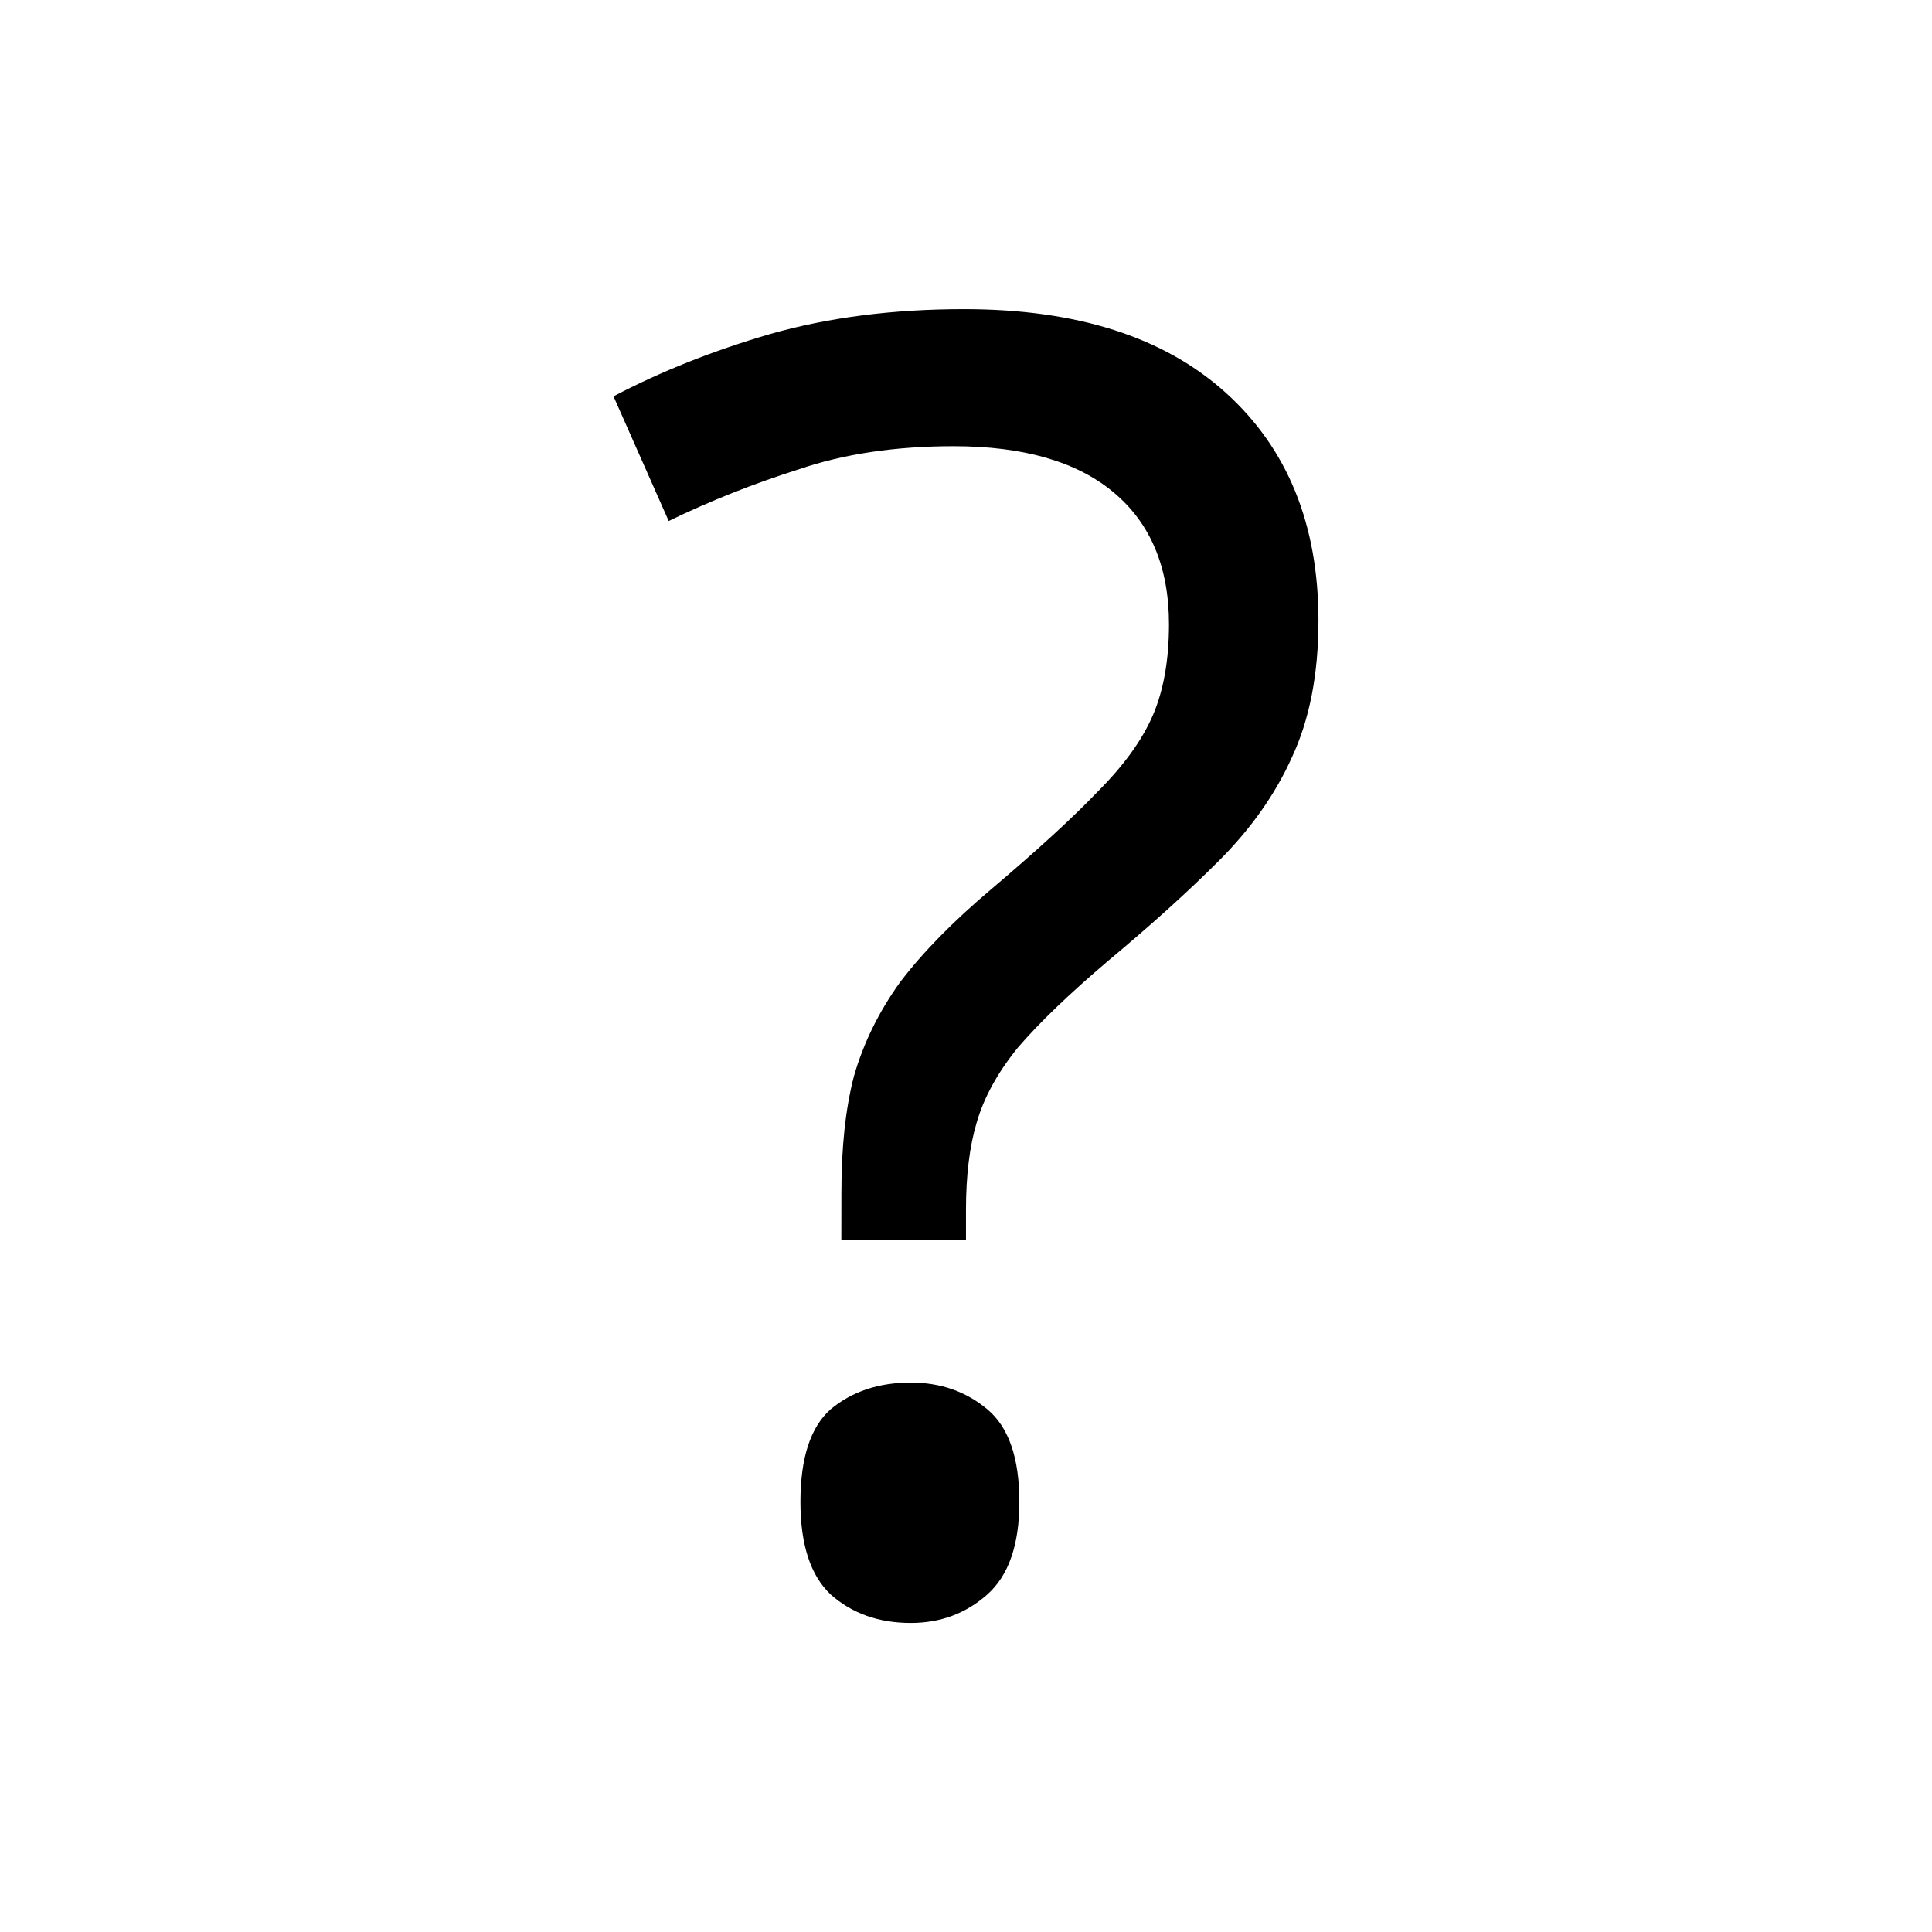
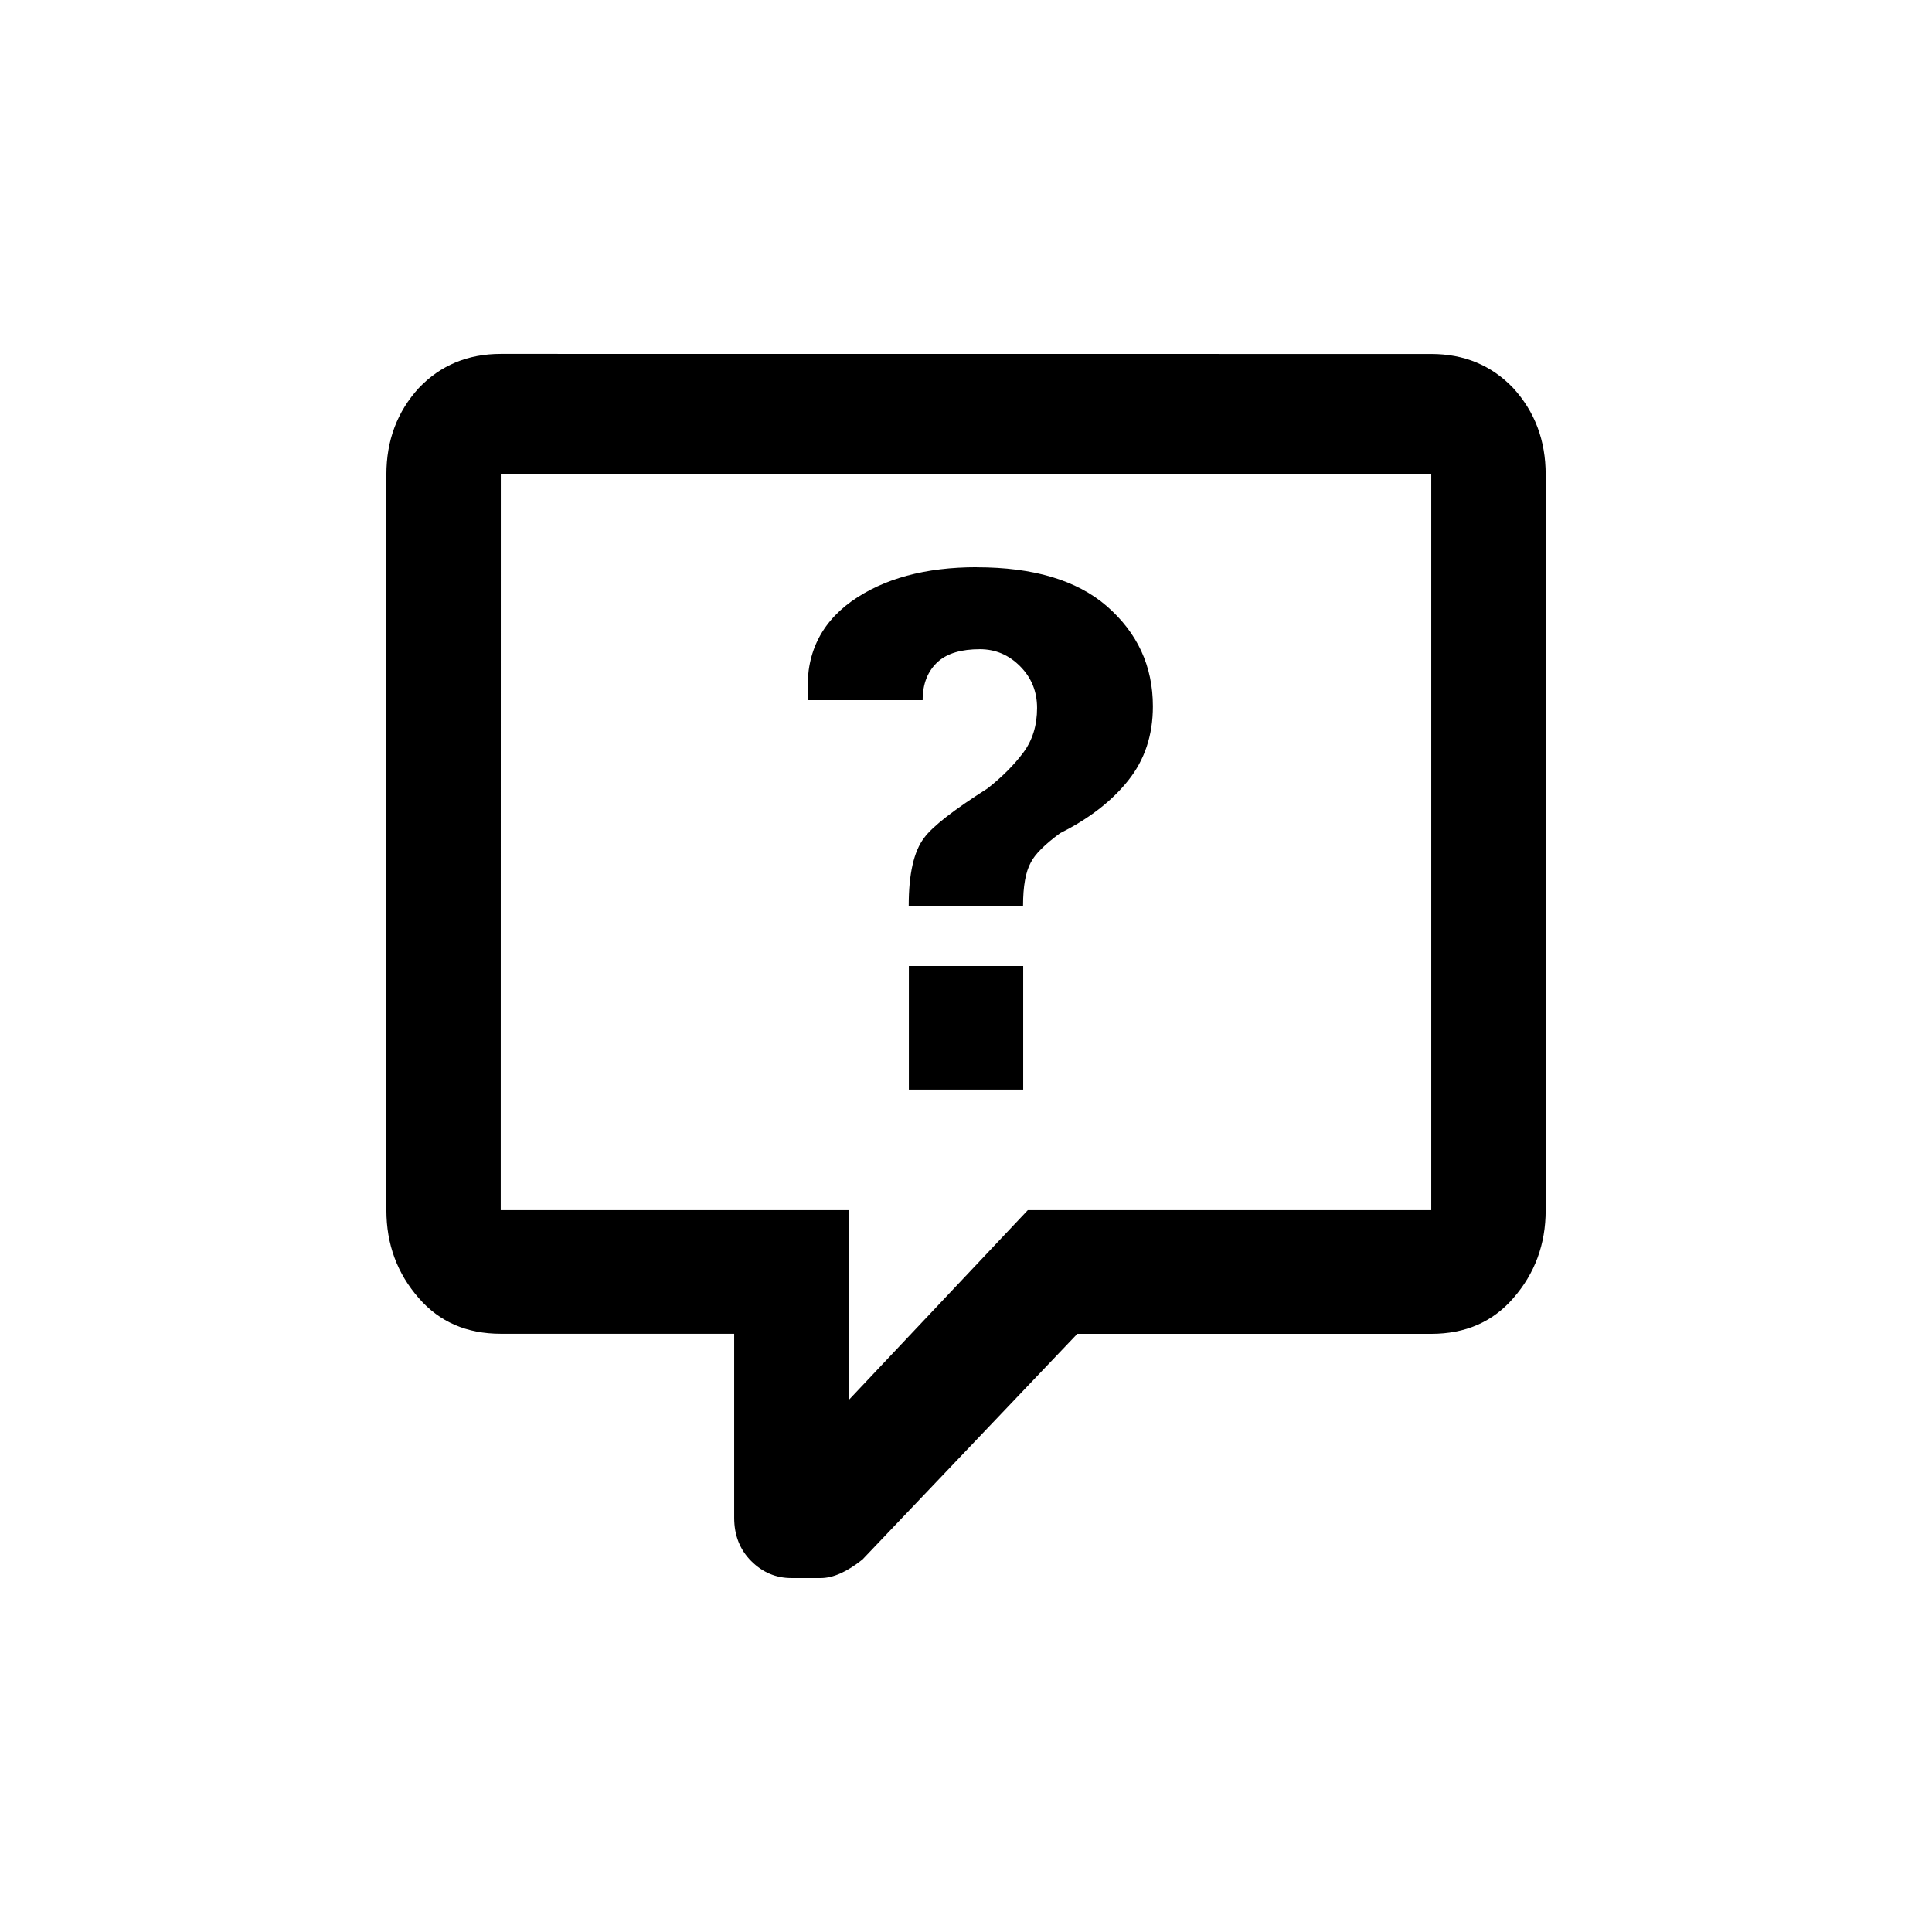
<svg xmlns="http://www.w3.org/2000/svg" width="16" height="16" viewBox="0 0 26.458 26.458" style="display:block">
-   <g transform="translate(-26.45833,-185.2083)">
-     <path fill="#000" style="font-size:24.379px;line-height:1.25;font-family:'Noto Sans Symbols 2';-inkscape-font-specification:'Noto Sans Symbols 2, Normal';stroke-width:0.235" d="m 37.981,201.534 q 0,-0.926 0.171,-1.585 0.195,-0.683 0.634,-1.292 0.463,-0.609 1.243,-1.268 0.951,-0.805 1.463,-1.341 0.536,-0.536 0.756,-1.048 0.219,-0.512 0.219,-1.243 0,-1.17 -0.756,-1.804 -0.756,-0.634 -2.194,-0.634 -1.195,0 -2.121,0.317 -0.926,0.293 -1.78,0.707 l -0.756,-1.707 q 0.975,-0.512 2.145,-0.853 1.195,-0.341 2.657,-0.341 2.316,0 3.584,1.146 1.268,1.146 1.268,3.12 0,1.097 -0.366,1.877 -0.341,0.756 -1,1.414 -0.634,0.634 -1.511,1.365 -0.805,0.683 -1.243,1.195 -0.414,0.512 -0.561,1.024 -0.146,0.488 -0.146,1.195 v 0.414 h -1.707 z m -0.561,4.242 q 0,-0.902 0.414,-1.268 0.439,-0.366 1.097,-0.366 0.609,0 1.048,0.366 0.439,0.366 0.439,1.268 0,0.878 -0.439,1.268 -0.439,0.39 -1.048,0.39 -0.658,0 -1.097,-0.39 -0.414,-0.39 -0.414,-1.268 z" id="text7" aria-label="?" />
+   <g transform="translate(-52.91667,-185.2083)">
+     <path fill="#000" d="m 59.775,190.055 q -0.677,0 -1.122,0.466 -0.445,0.487 -0.445,1.185 v 10.075 q 0,0.699 0.445,1.206 0.423,0.487 1.122,0.487 h 3.196 v 2.519 q 0,0.36 0.233,0.593 0.233,0.233 0.55,0.233 h 0.402 q 0.254,0 0.572,-0.254 l 2.942,-3.09 h 4.847 q 0.699,0 1.122,-0.487 0.445,-0.508 0.445,-1.206 v -10.075 q 0,-0.699 -0.445,-1.185 -0.445,-0.466 -1.122,-0.466 z m 0,1.651 H 72.517 v 10.075 h -5.525 l -2.455,2.603 v -2.603 h -4.763 z m 6.519,1.27 q -1.058,0 -1.715,0.466 -0.677,0.487 -0.593,1.355 h 1.566 q 0,-0.339 0.212,-0.529 0.191,-0.169 0.572,-0.169 0.318,0 0.55,0.233 0.233,0.233 0.233,0.572 0,0.36 -0.191,0.614 -0.191,0.254 -0.487,0.487 -0.699,0.445 -0.868,0.677 -0.212,0.275 -0.212,0.931 h 1.566 q 0,-0.402 0.106,-0.593 0.085,-0.169 0.402,-0.402 0.593,-0.296 0.931,-0.72 0.339,-0.423 0.339,-1.016 0,-0.826 -0.635,-1.376 -0.614,-0.529 -1.778,-0.529 z m -0.931,5.461 v 1.693 h 1.566 v -1.693 z" aria-label="" />
  </g>
</svg>
